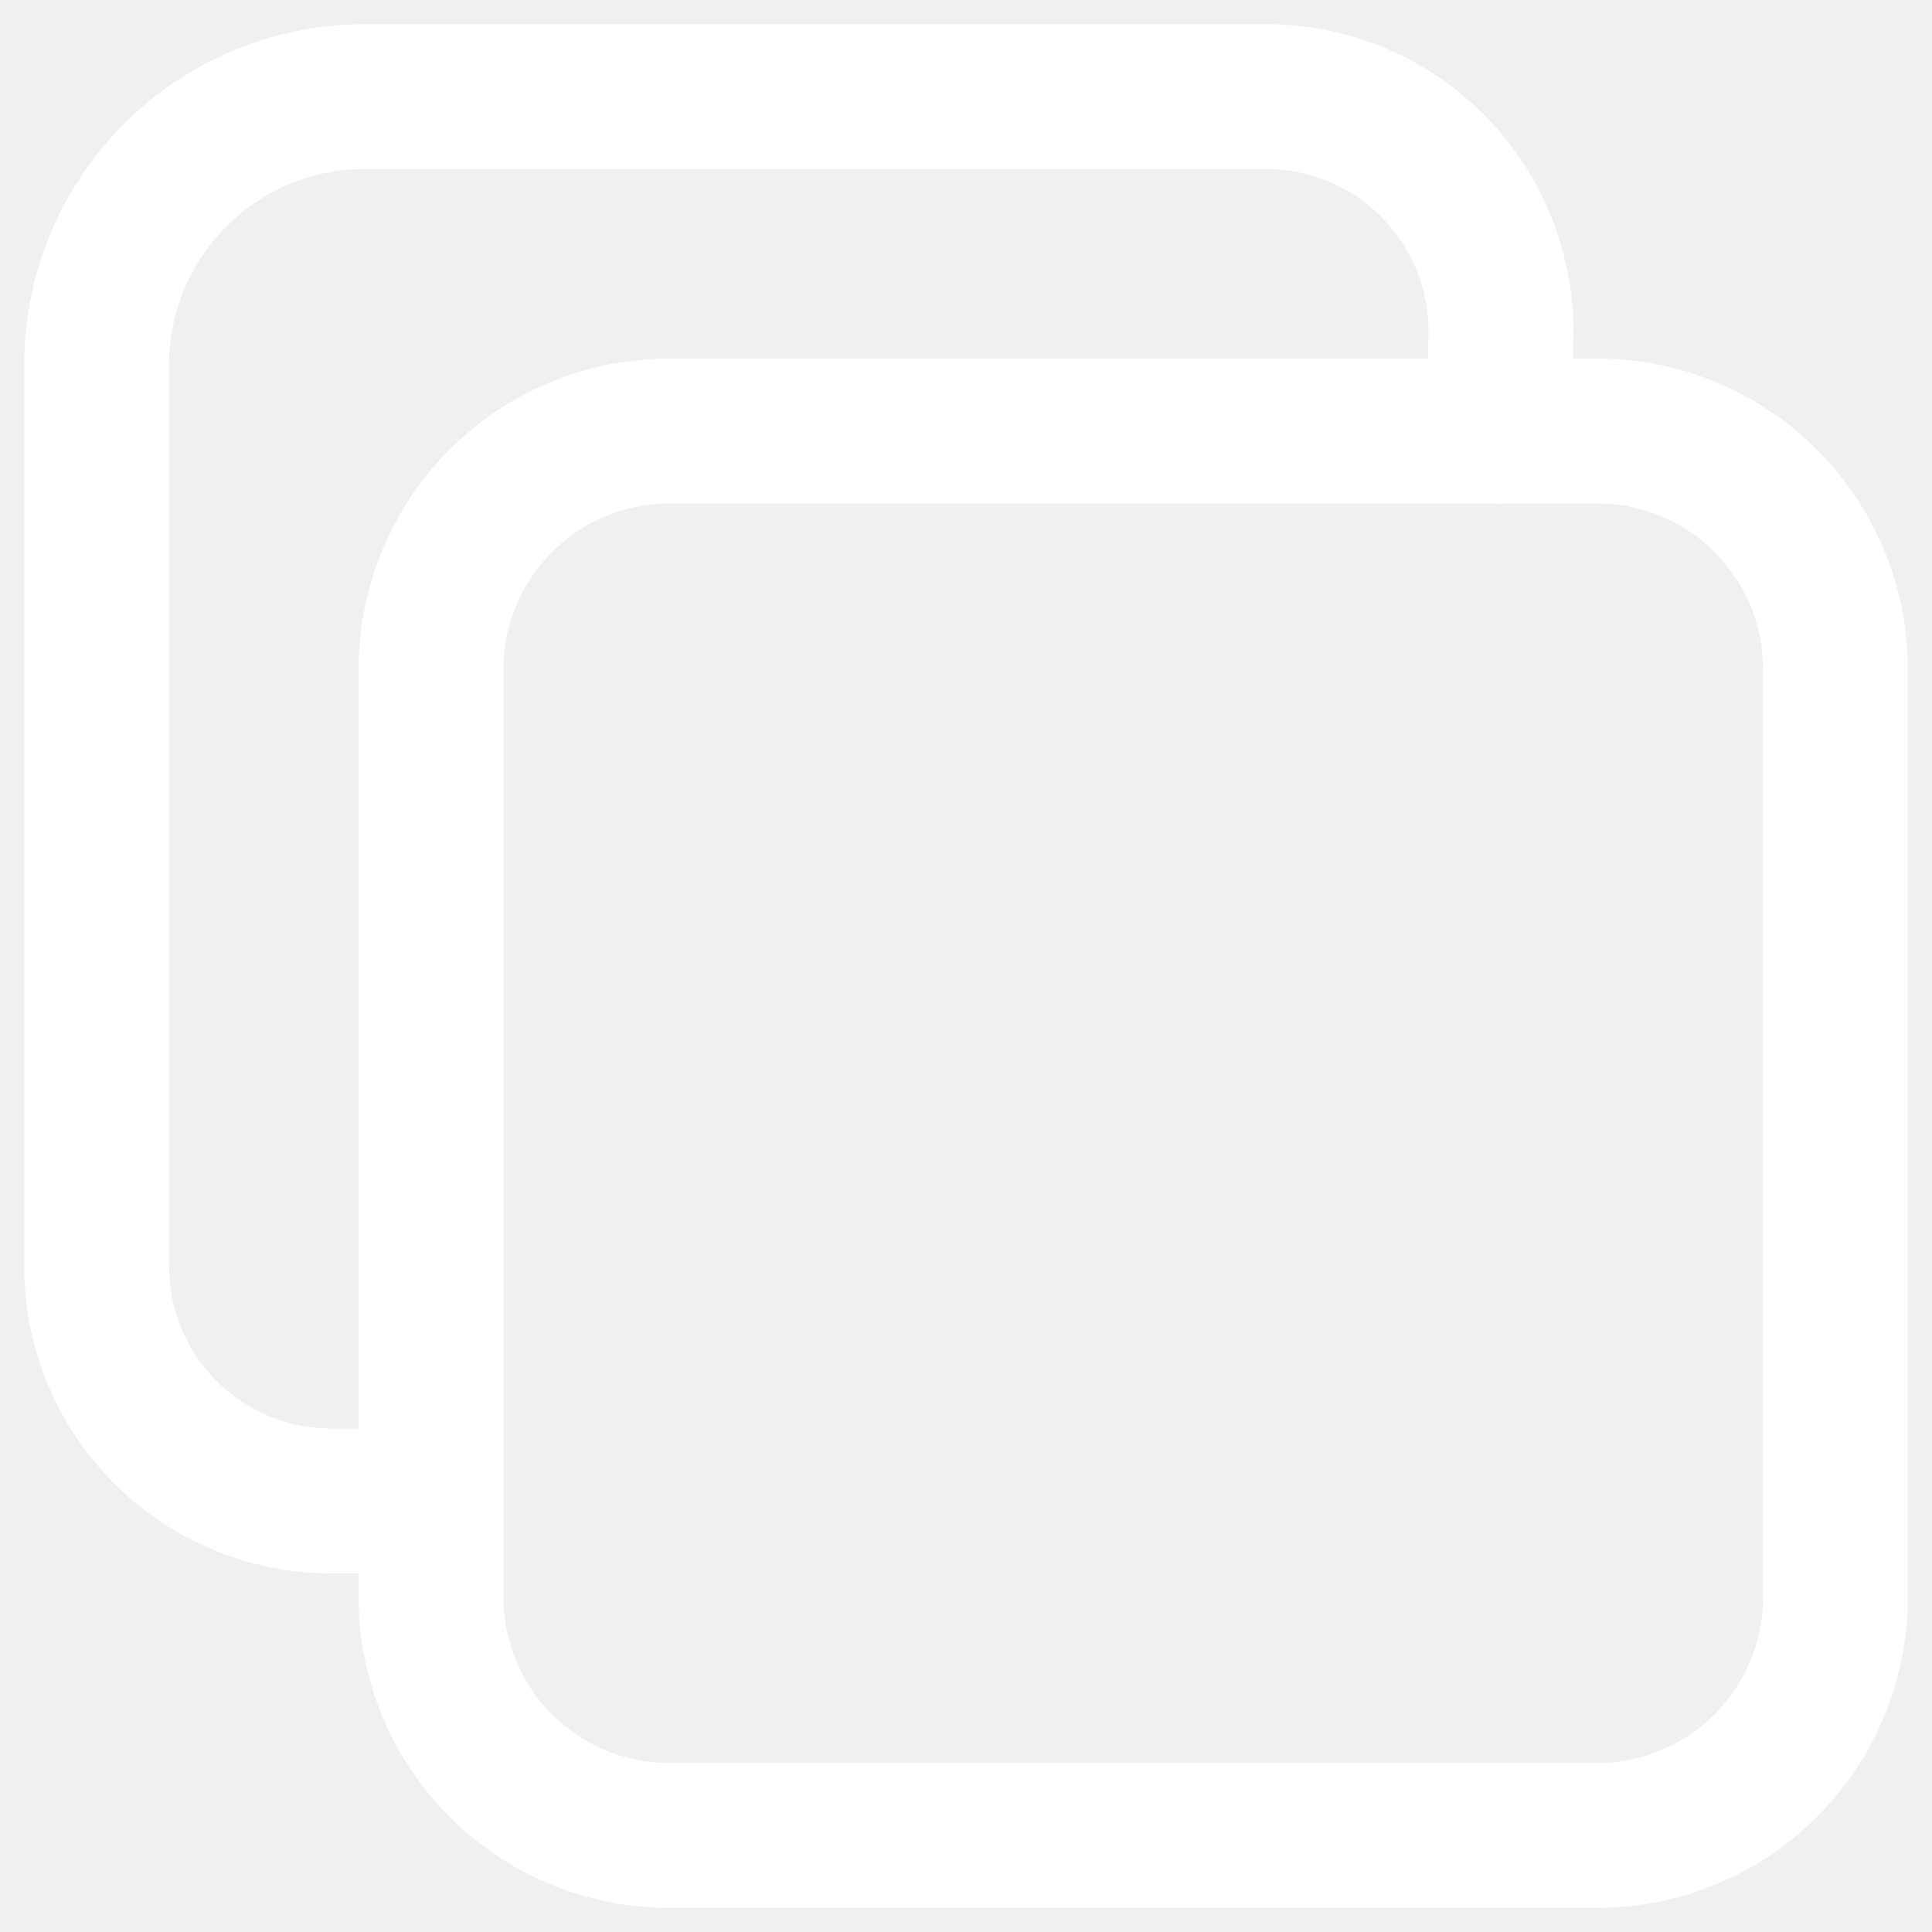
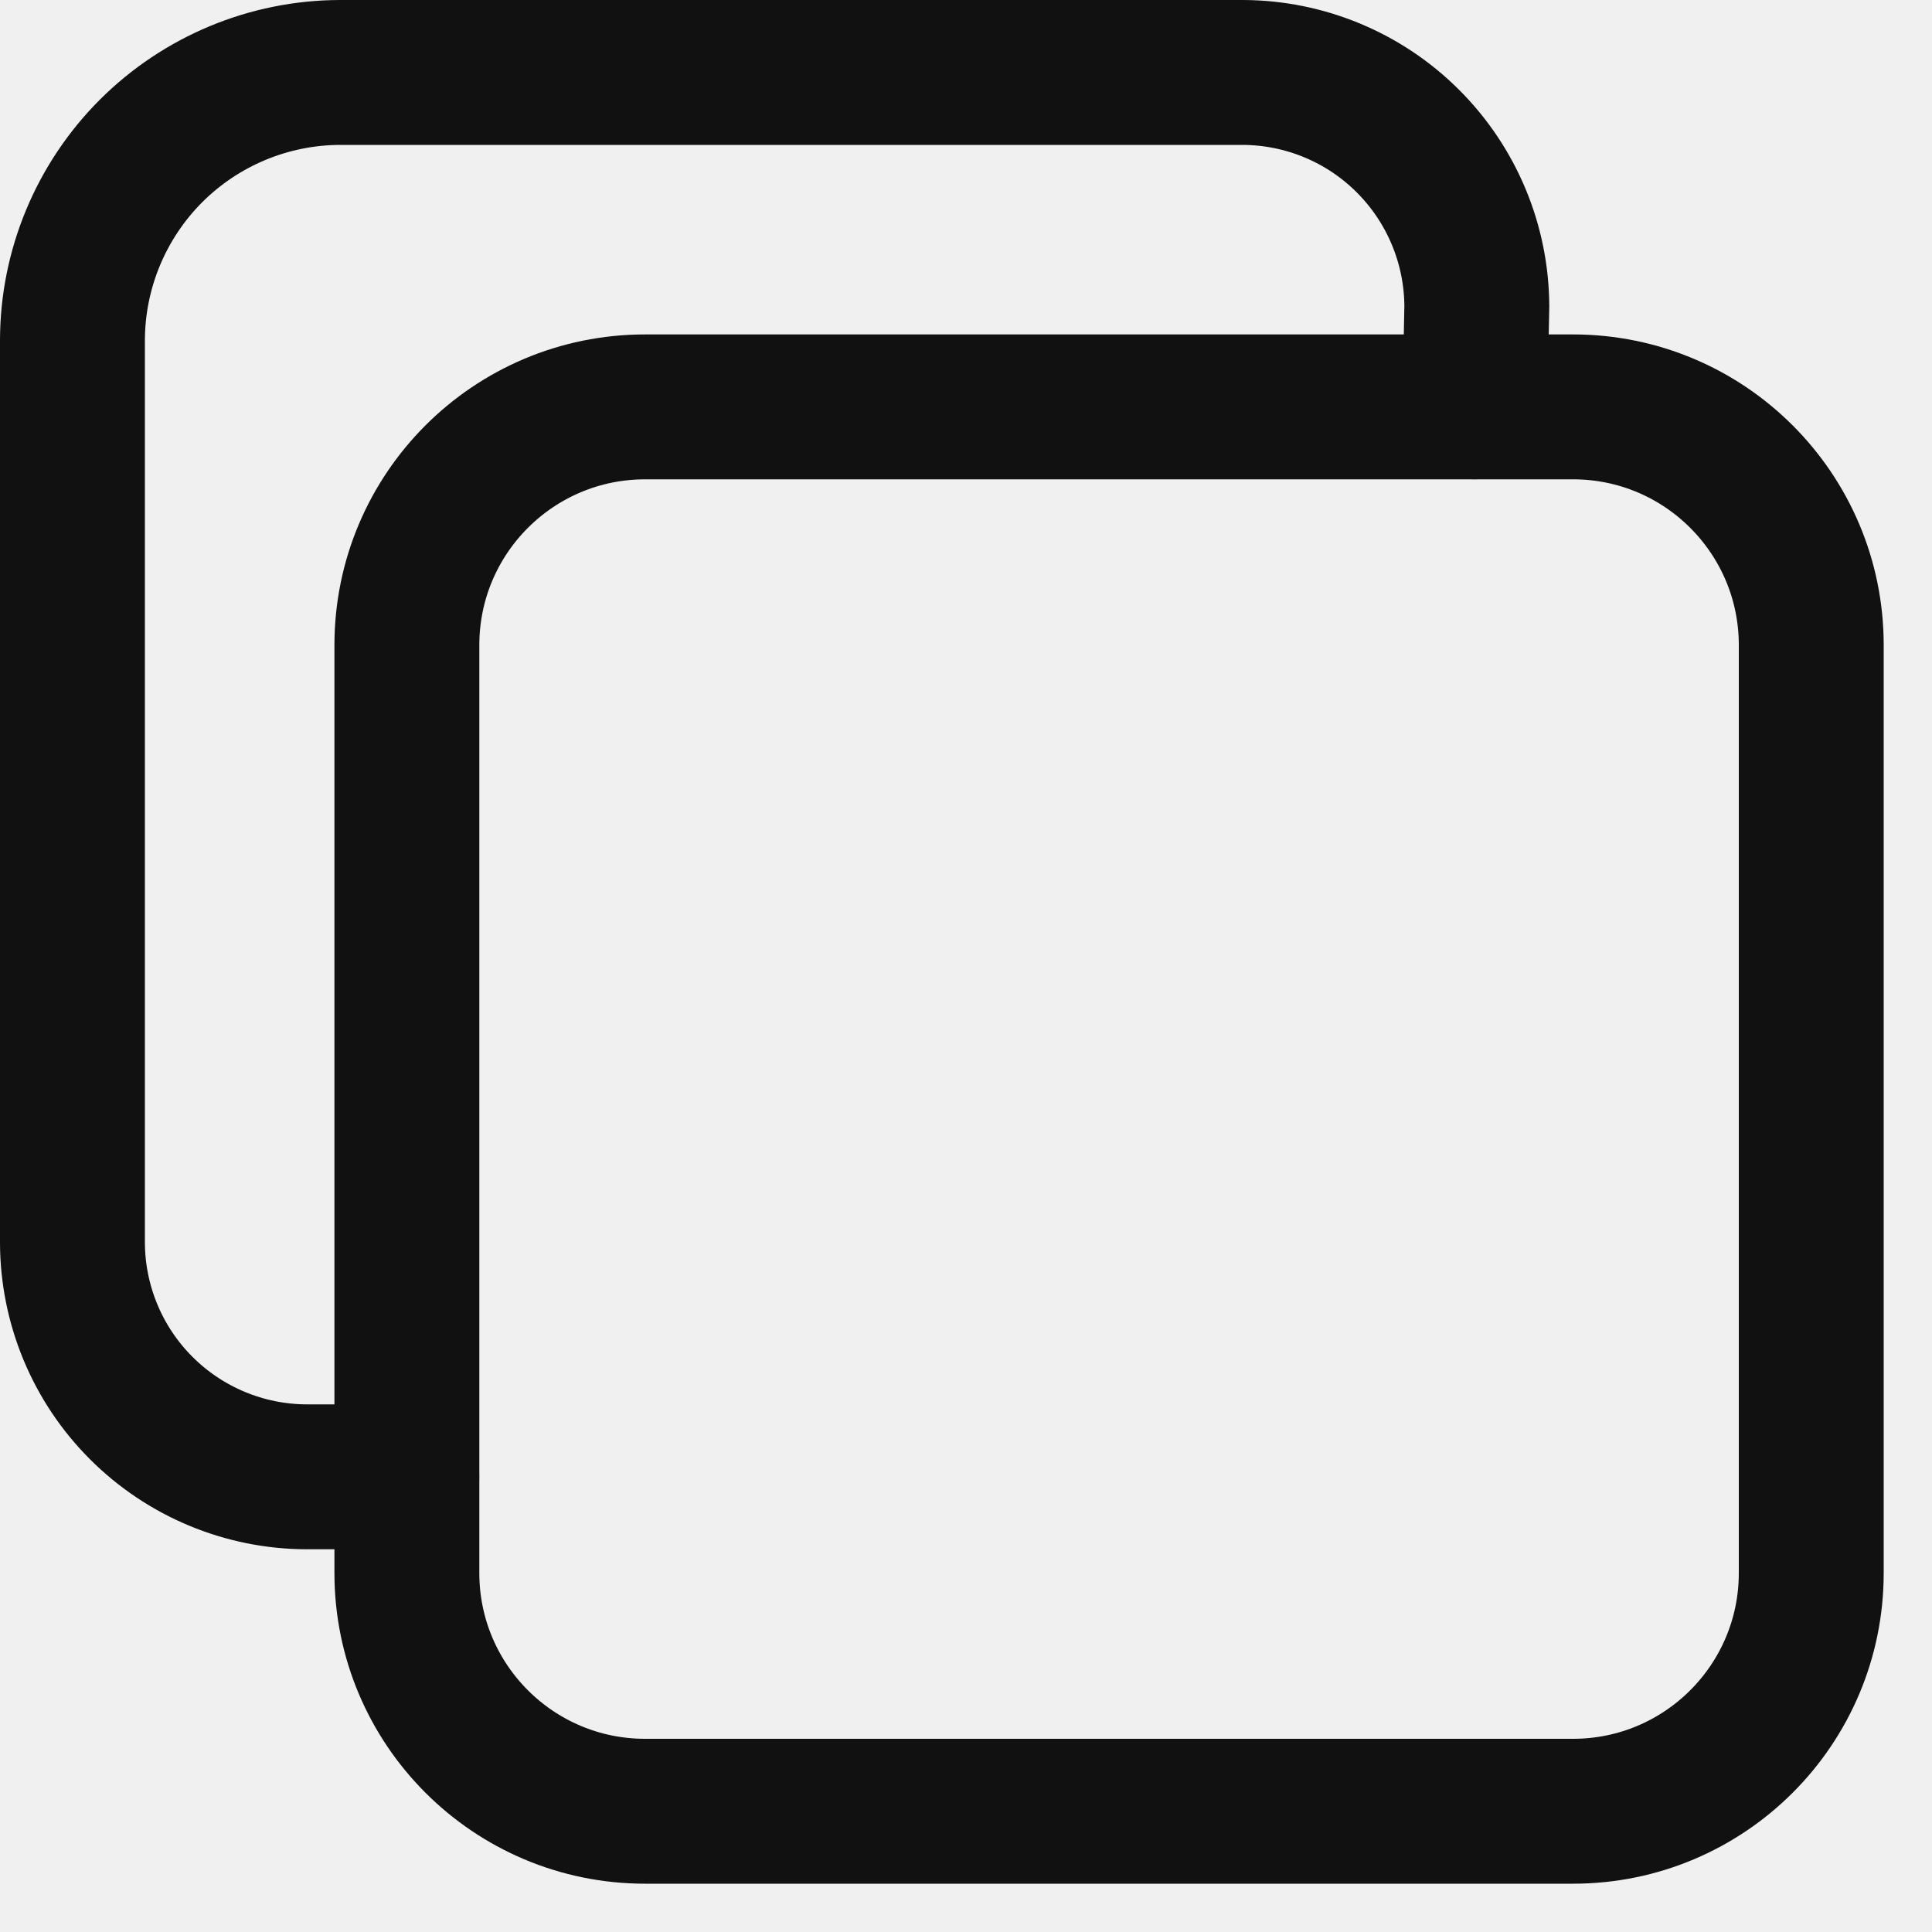
<svg xmlns="http://www.w3.org/2000/svg" width="20" height="20" viewBox="0 0 20 20" fill="none">
-   <path d="M16.534 4.462H6.928C5.566 4.462 4.462 5.566 4.462 6.928V16.534C4.462 17.896 5.566 19 6.928 19H16.534C17.896 19 19 17.896 19 16.534V6.928C19 5.566 17.896 4.462 16.534 4.462Z" stroke="#fff" stroke-width="1.5" stroke-linejoin="round" />
-   <path d="M15.517 4.461L15.538 3.423C15.536 2.781 15.28 2.166 14.826 1.712C14.373 1.258 13.757 1.002 13.115 1H3.769C3.035 1.002 2.332 1.295 1.813 1.813C1.295 2.332 1.002 3.035 1 3.769V13.115C1.002 13.757 1.258 14.373 1.712 14.826C2.166 15.28 2.781 15.536 3.423 15.538H4.461" stroke="#fff" stroke-width="1.5" stroke-linecap="round" stroke-linejoin="round" />
+   <path d="M16.284 4.212H6.678C5.316 4.212 4.212 5.316 4.212 6.678V16.284C4.212 17.646 5.316 18.75 6.678 18.75H16.284C17.646 18.75 18.75 17.646 18.75 16.284V6.678C18.75 5.316 17.646 4.212 16.284 4.212Z" stroke="#111111" stroke-width="1.5" stroke-linejoin="round" />
+   <path d="M15.267 4.211L15.288 3.173C15.286 2.531 15.03 1.916 14.576 1.462C14.123 1.008 13.507 0.752 12.865 0.75H3.519C2.785 0.752 2.082 1.045 1.563 1.563C1.045 2.082 0.752 2.785 0.75 3.519V12.865C0.752 13.507 1.008 14.123 1.462 14.576C1.916 15.03 2.531 15.286 3.173 15.288H4.211" stroke="#111111" stroke-width="1.5" stroke-linecap="round" stroke-linejoin="round" />
</svg>
